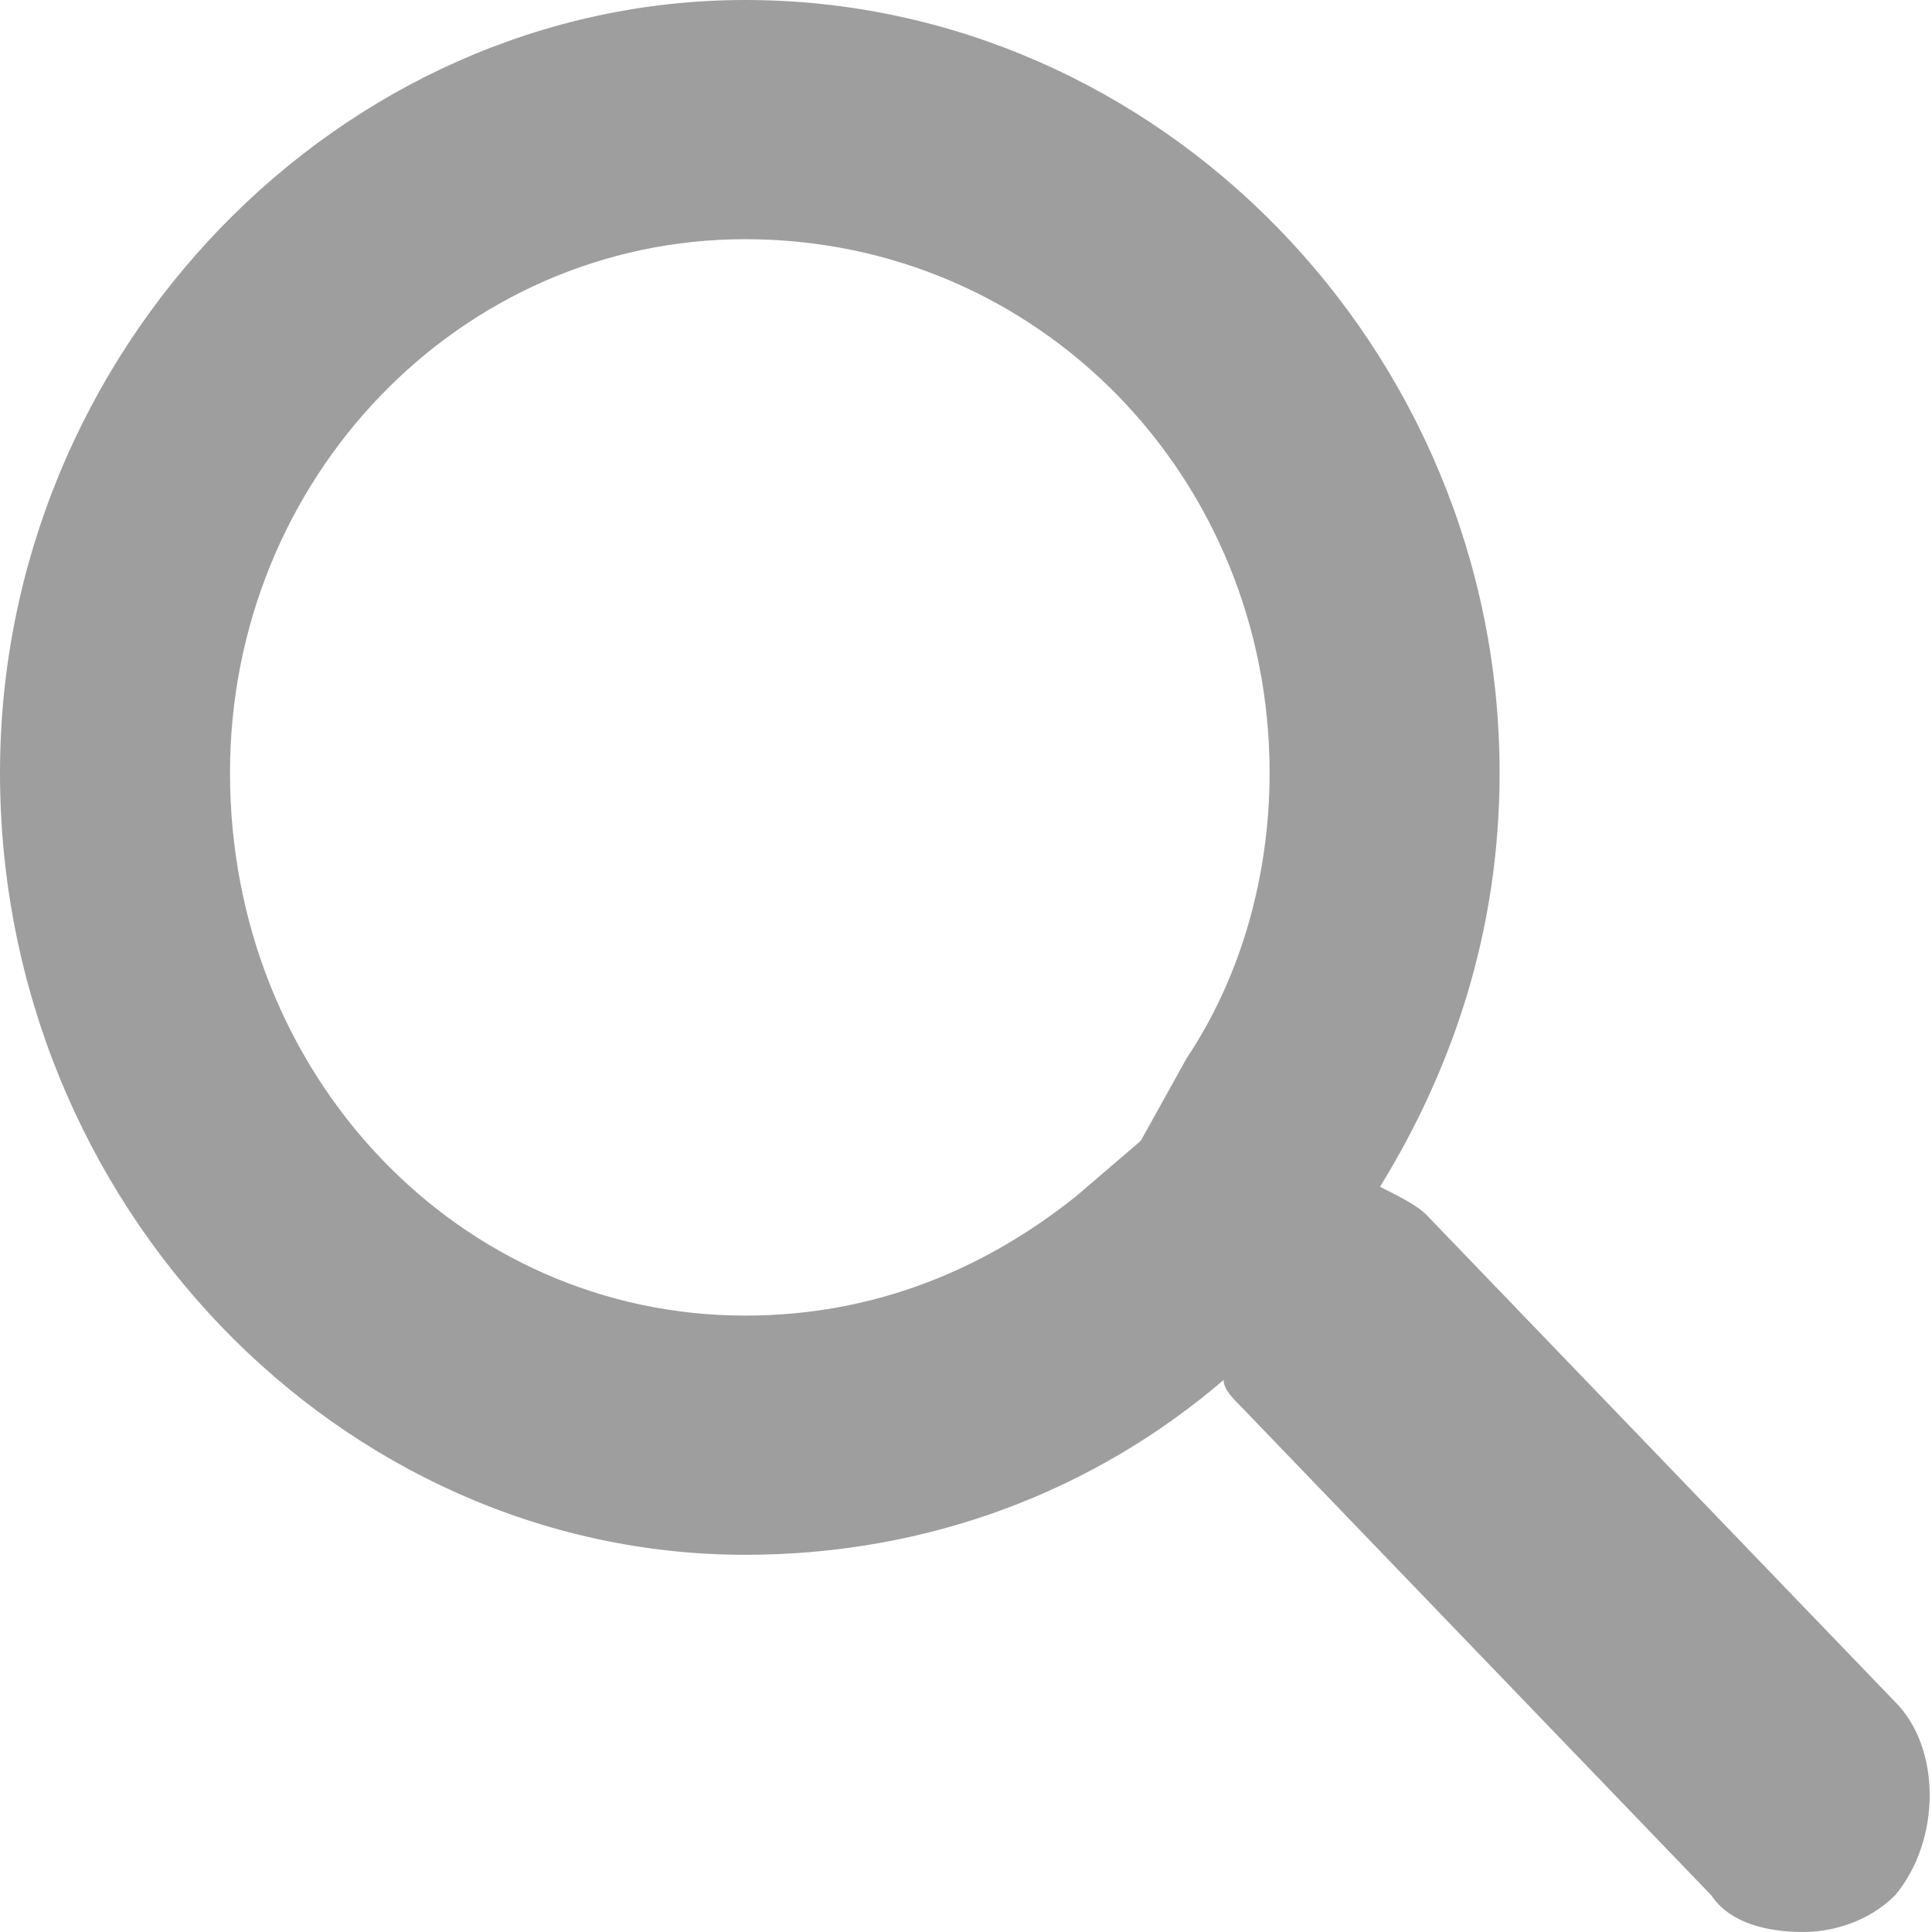
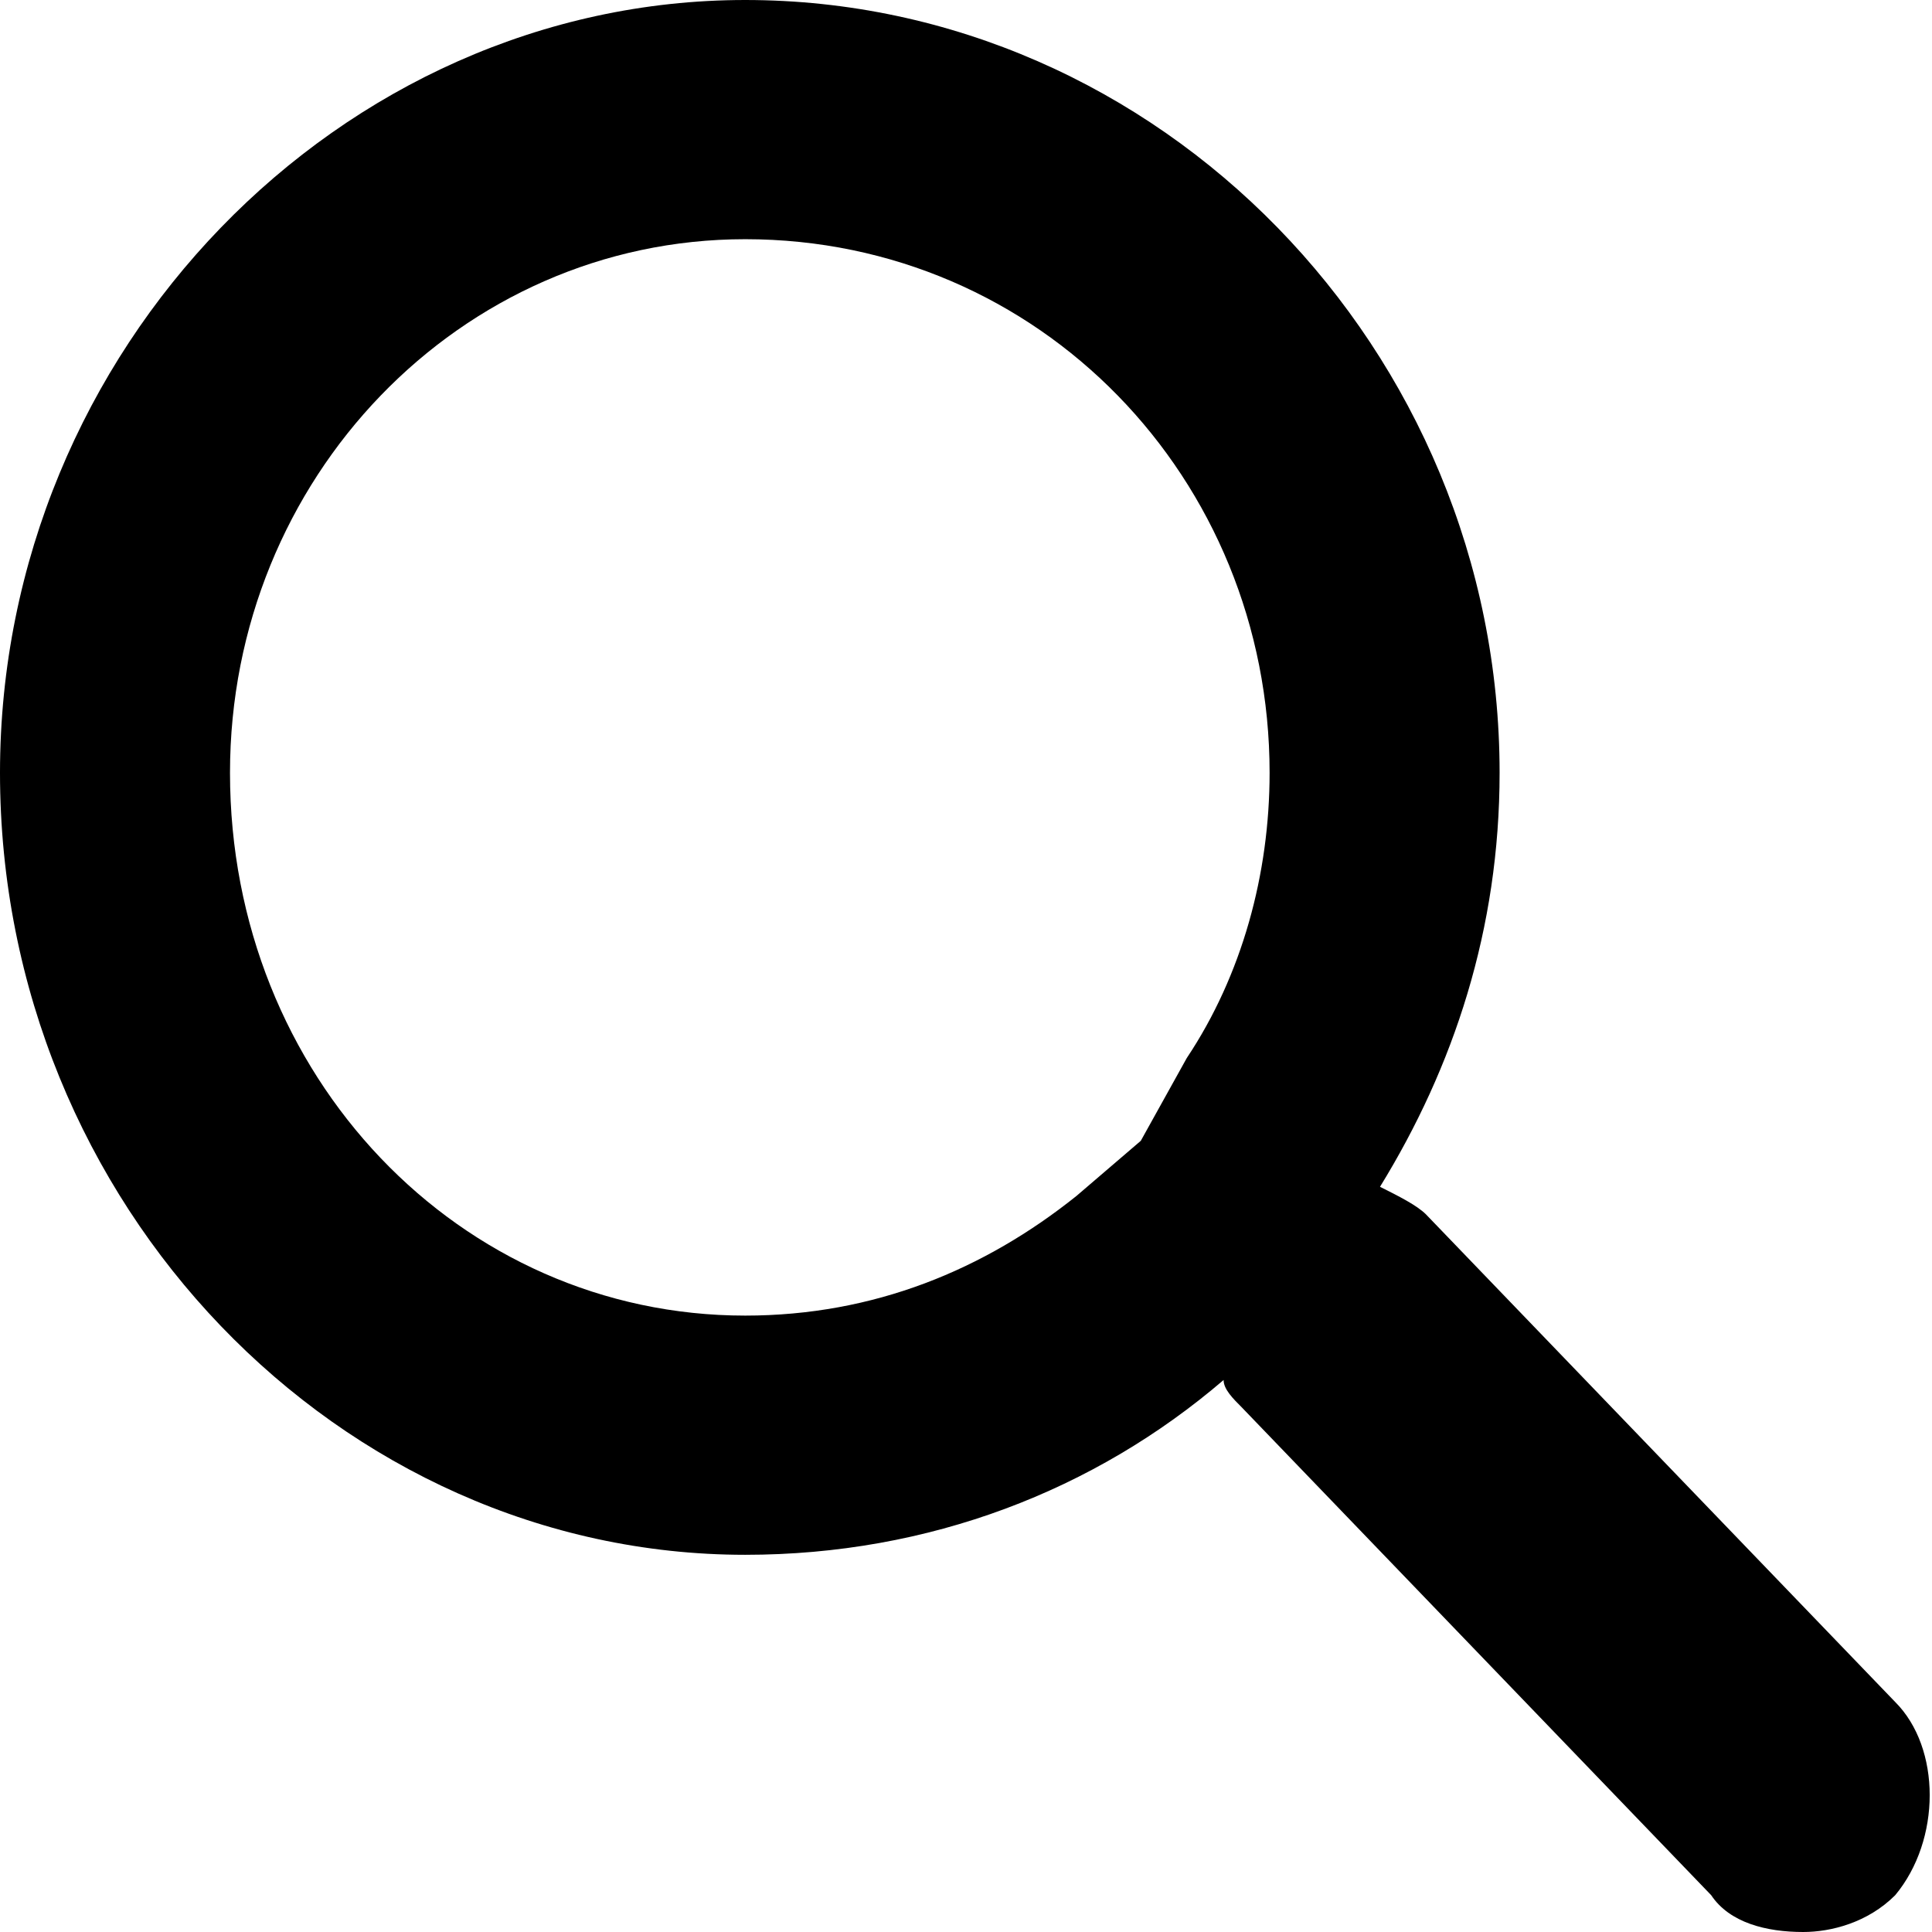
<svg xmlns="http://www.w3.org/2000/svg" width="21" height="21" viewBox="0 0 21 21">
-   <g fill="#9e9e9e">
-     <path d="M8.1 2.6C11.3 2.6 13.8 5.2 13.8 8.4 13.8 9.5 13.5 10.6 12.9 11.5L12.4 12.4 11.7 13C10.7 13.8 9.5 14.3 8.1 14.3 5 14.3 2.5 11.7 2.5 8.4 2.5 5.2 5 2.6 8.1 2.6M8.1 0C3.7 0 0 3.8 0 8.4 0 13.1 3.7 16.9 8.1 16.9 10.1 16.9 11.9 16.2 13.3 15 13.3 15.1 13.4 15.2 13.5 15.3L18.6 20.6C18.8 20.9 19.2 21 19.6 21 19.9 21 20.3 20.9 20.6 20.6 21.1 20 21.1 19 20.6 18.5L15.5 13.2C15.4 13.1 15.2 13 15 12.9 15.8 11.6 16.3 10.1 16.3 8.4 16.3 3.8 12.6 0 8.1 0" />
-   </g>
+   <path d="M8.1 2.6C11.3 2.6 13.8 5.2 13.8 8.4 13.8 9.5 13.5 10.6 12.9 11.5L12.4 12.4 11.7 13C10.7 13.8 9.5 14.3 8.1 14.3 5 14.3 2.5 11.7 2.5 8.4 2.5 5.2 5 2.6 8.1 2.6M8.1 0C3.7 0 0 3.8 0 8.4 0 13.1 3.7 16.9 8.1 16.9 10.1 16.9 11.9 16.2 13.3 15 13.3 15.1 13.4 15.2 13.5 15.3L18.6 20.6C18.8 20.9 19.2 21 19.6 21 19.9 21 20.3 20.9 20.6 20.6 21.1 20 21.1 19 20.6 18.5L15.5 13.2C15.4 13.1 15.2 13 15 12.9 15.8 11.6 16.3 10.1 16.3 8.4 16.3 3.8 12.6 0 8.1 0" />
</svg>
